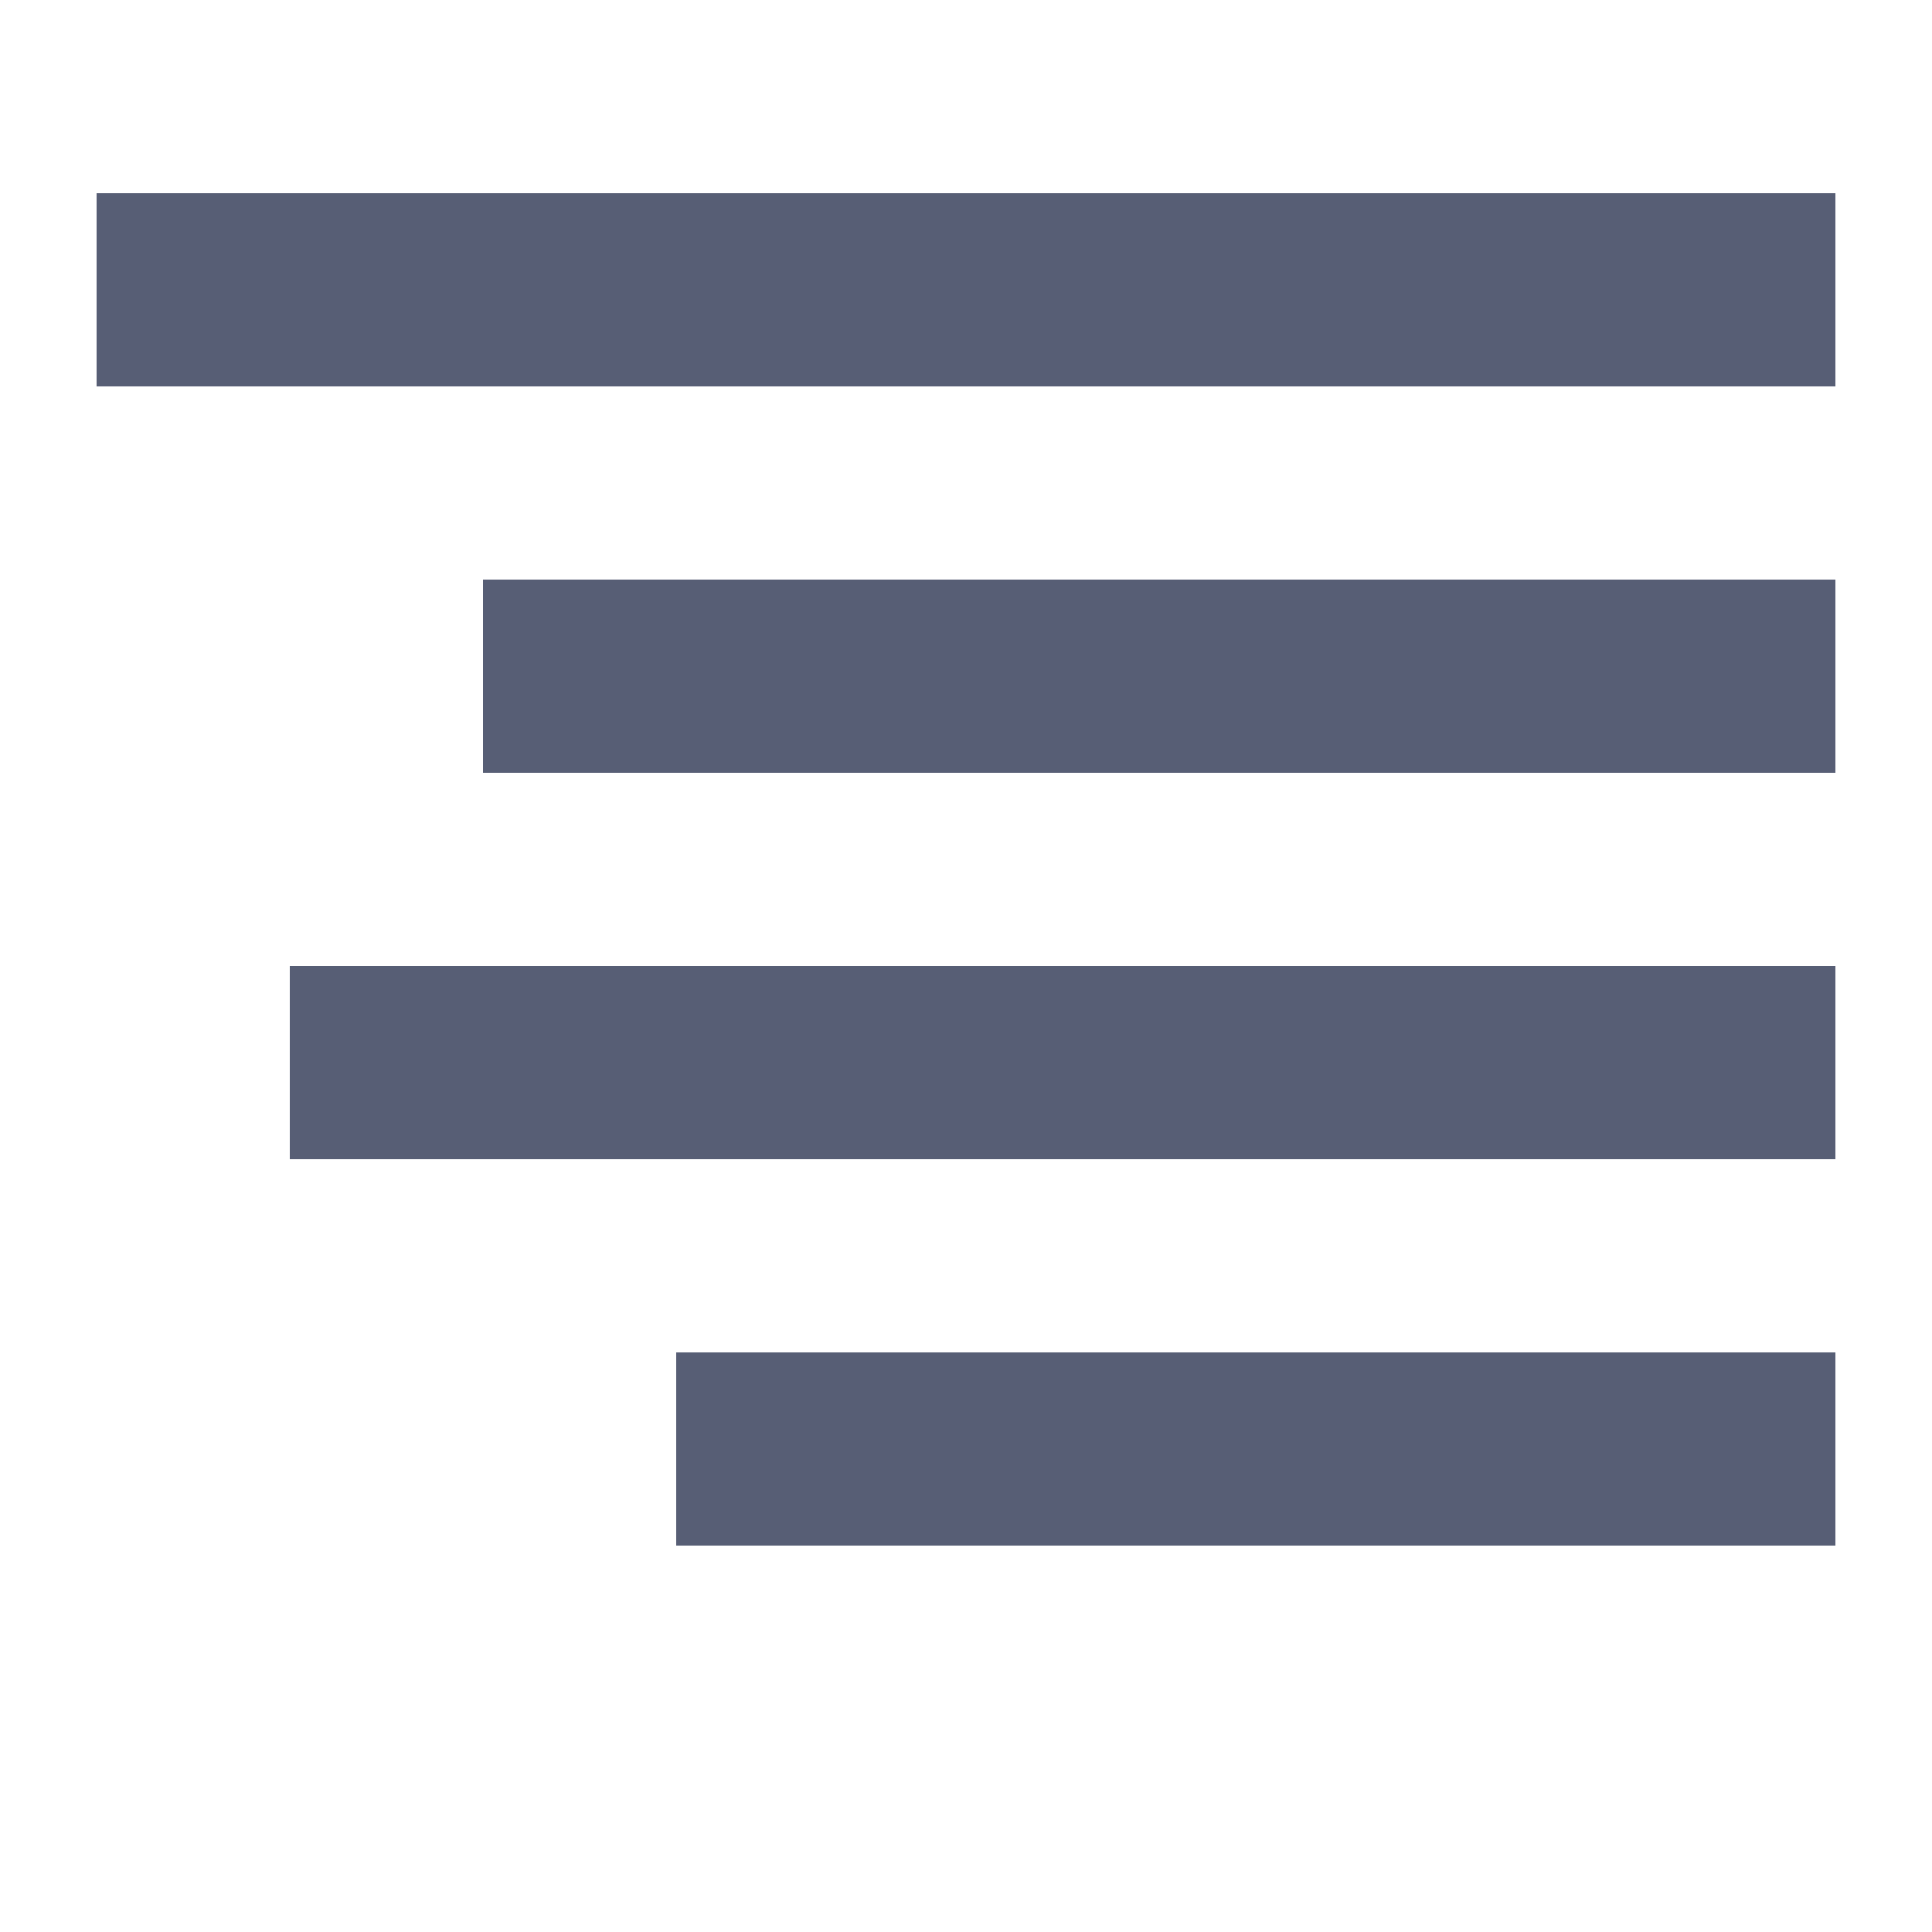
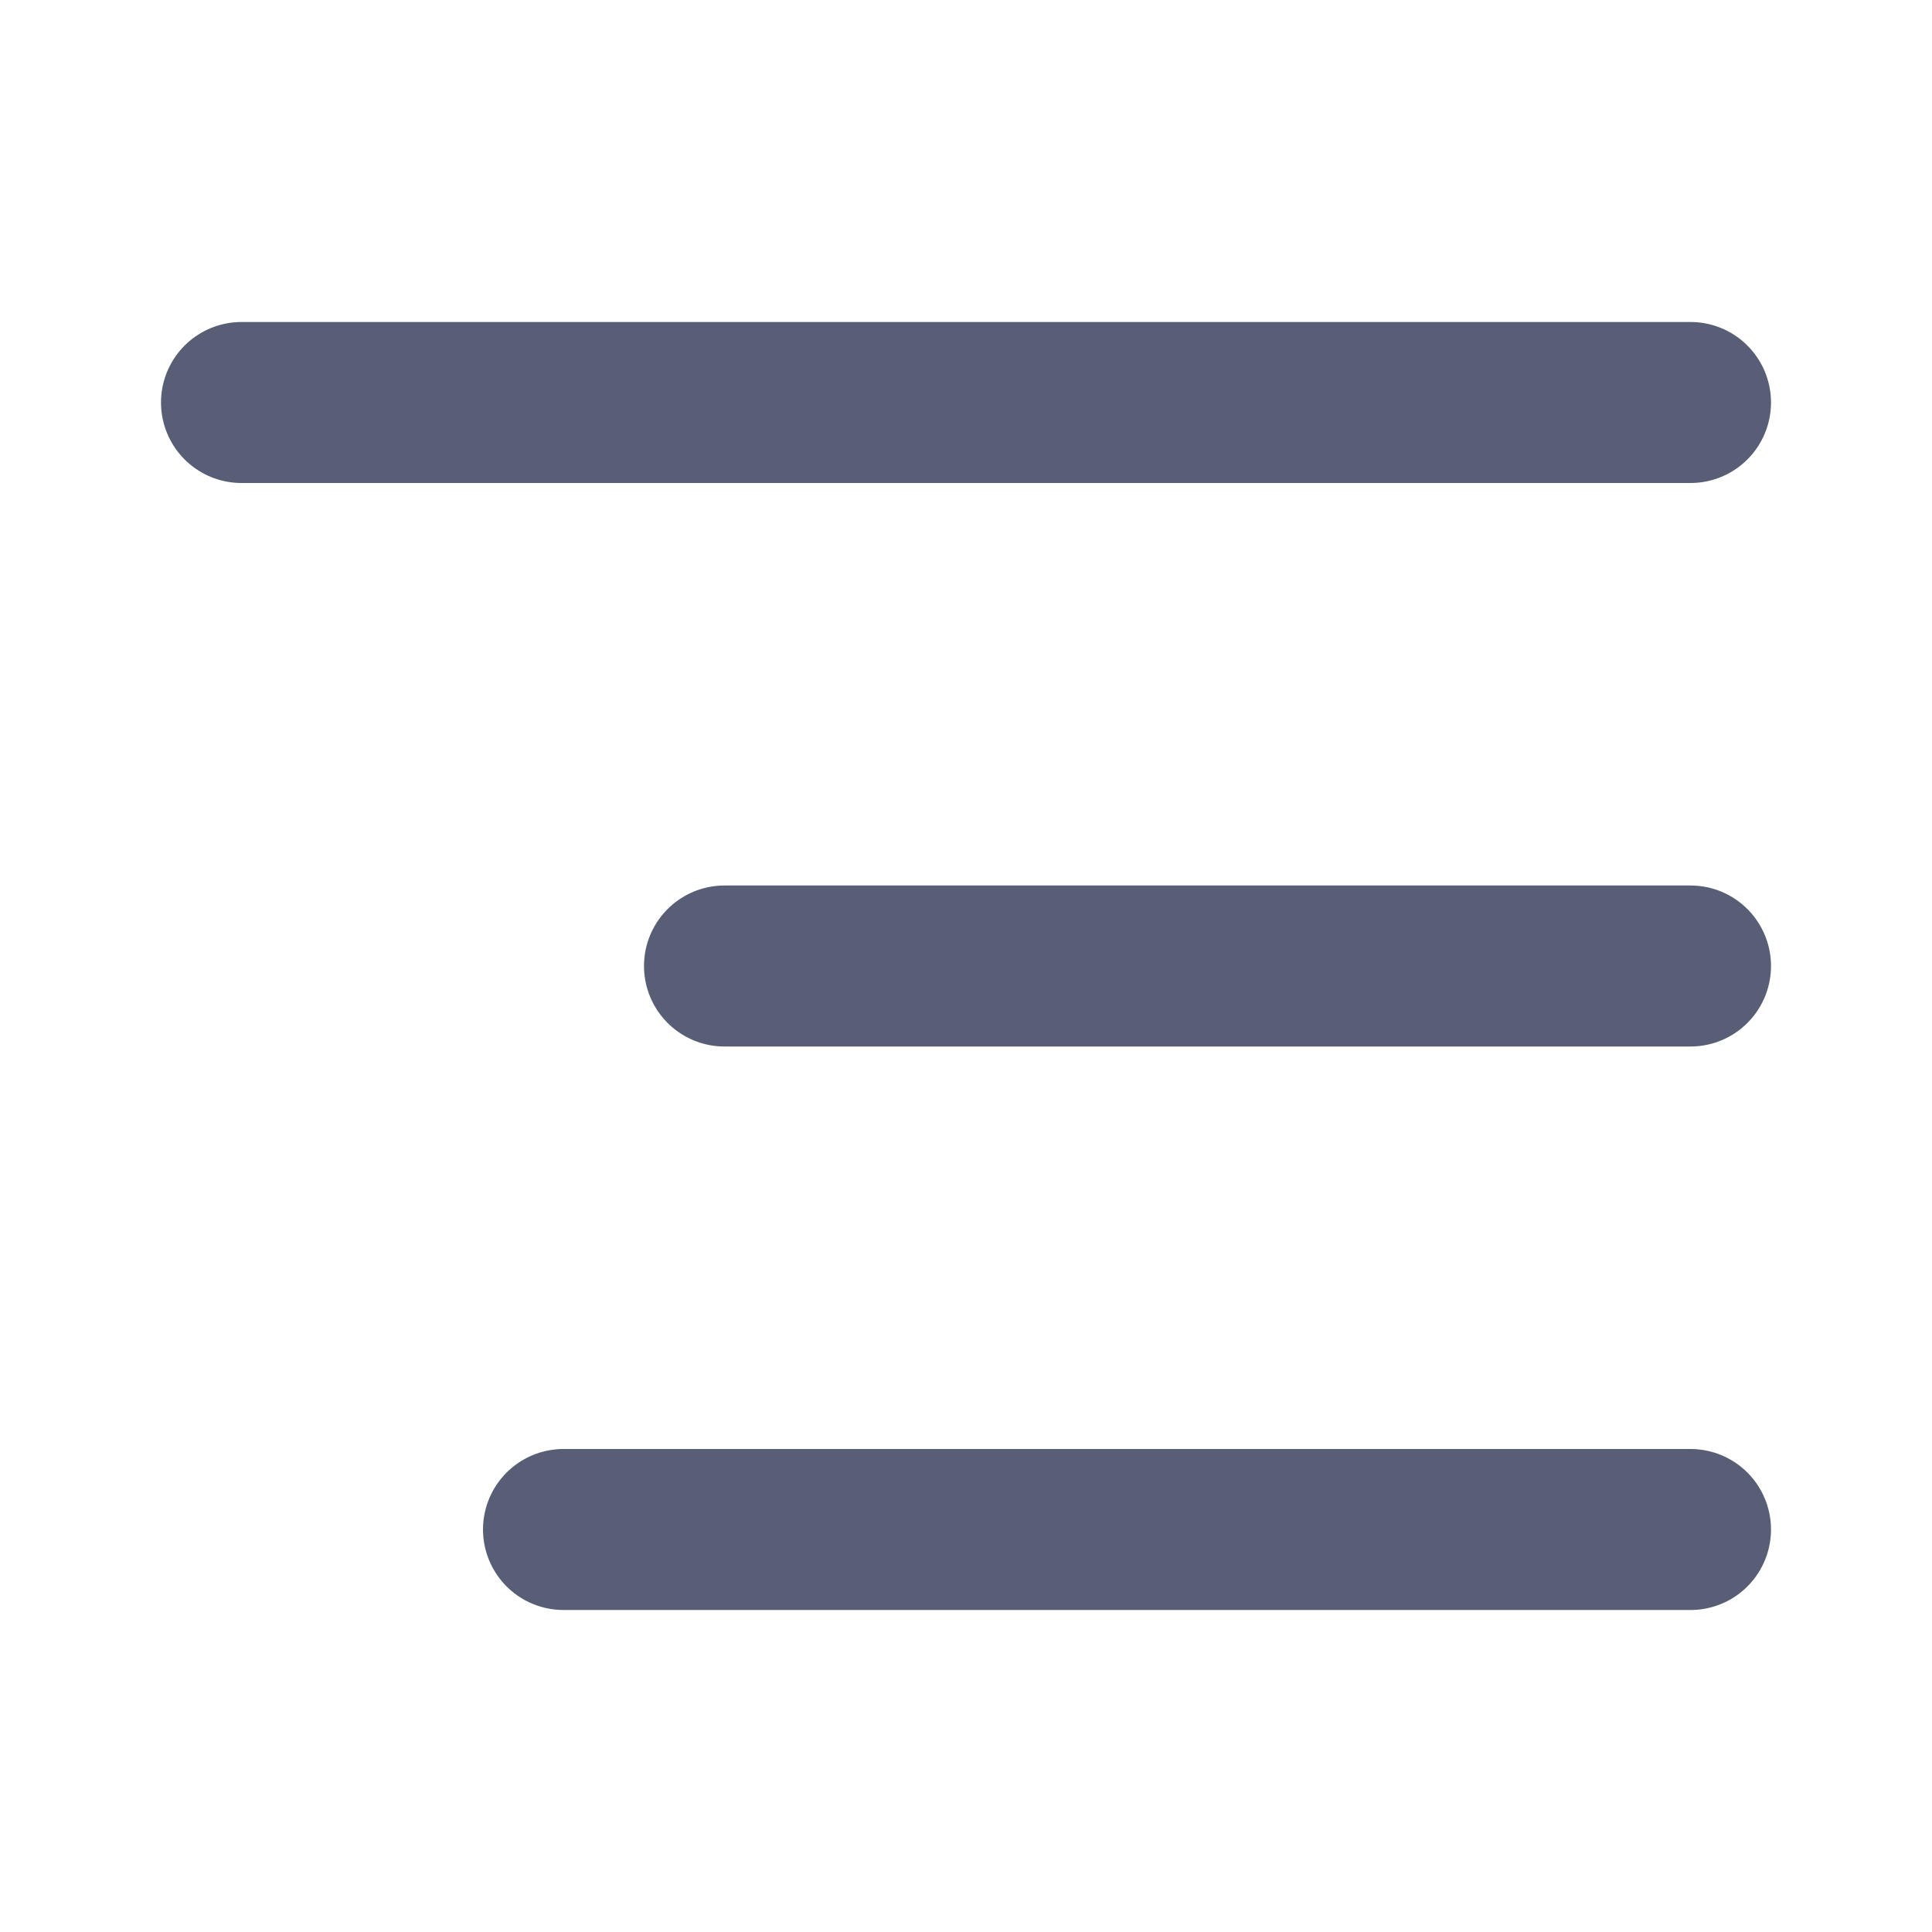
- <svg xmlns="http://www.w3.org/2000/svg" width="20px" height="20px" viewBox="0 0 20 20" version="1.1">
-   <defs />
-   <g id="Page-1" stroke="none" stroke-width="1" fill="none" fill-rule="evenodd">
-     <rect fill="#575E75" x="1" y="2" width="18" height="2" />
-     <rect fill="#575E75" x="5" y="6" width="14" height="2" />
-     <rect fill="#575E75" x="3" y="10" width="16" height="2" />
-     <rect fill="#575E75" x="7" y="14" width="12" height="2" />
-   </g>
+ <svg xmlns="http://www.w3.org/2000/svg" width="24" height="24" viewBox="0 0 24 24" fill="none" stroke="#575e75" stroke-width="2" stroke-linecap="round" stroke-linejoin="round" class="lucide lucide-text-align-end preview-icon">
+   <path d="M21 5H3" />
+   <path d="M21 12H9" />
+   <path d="M21 19H7" />
</svg>
